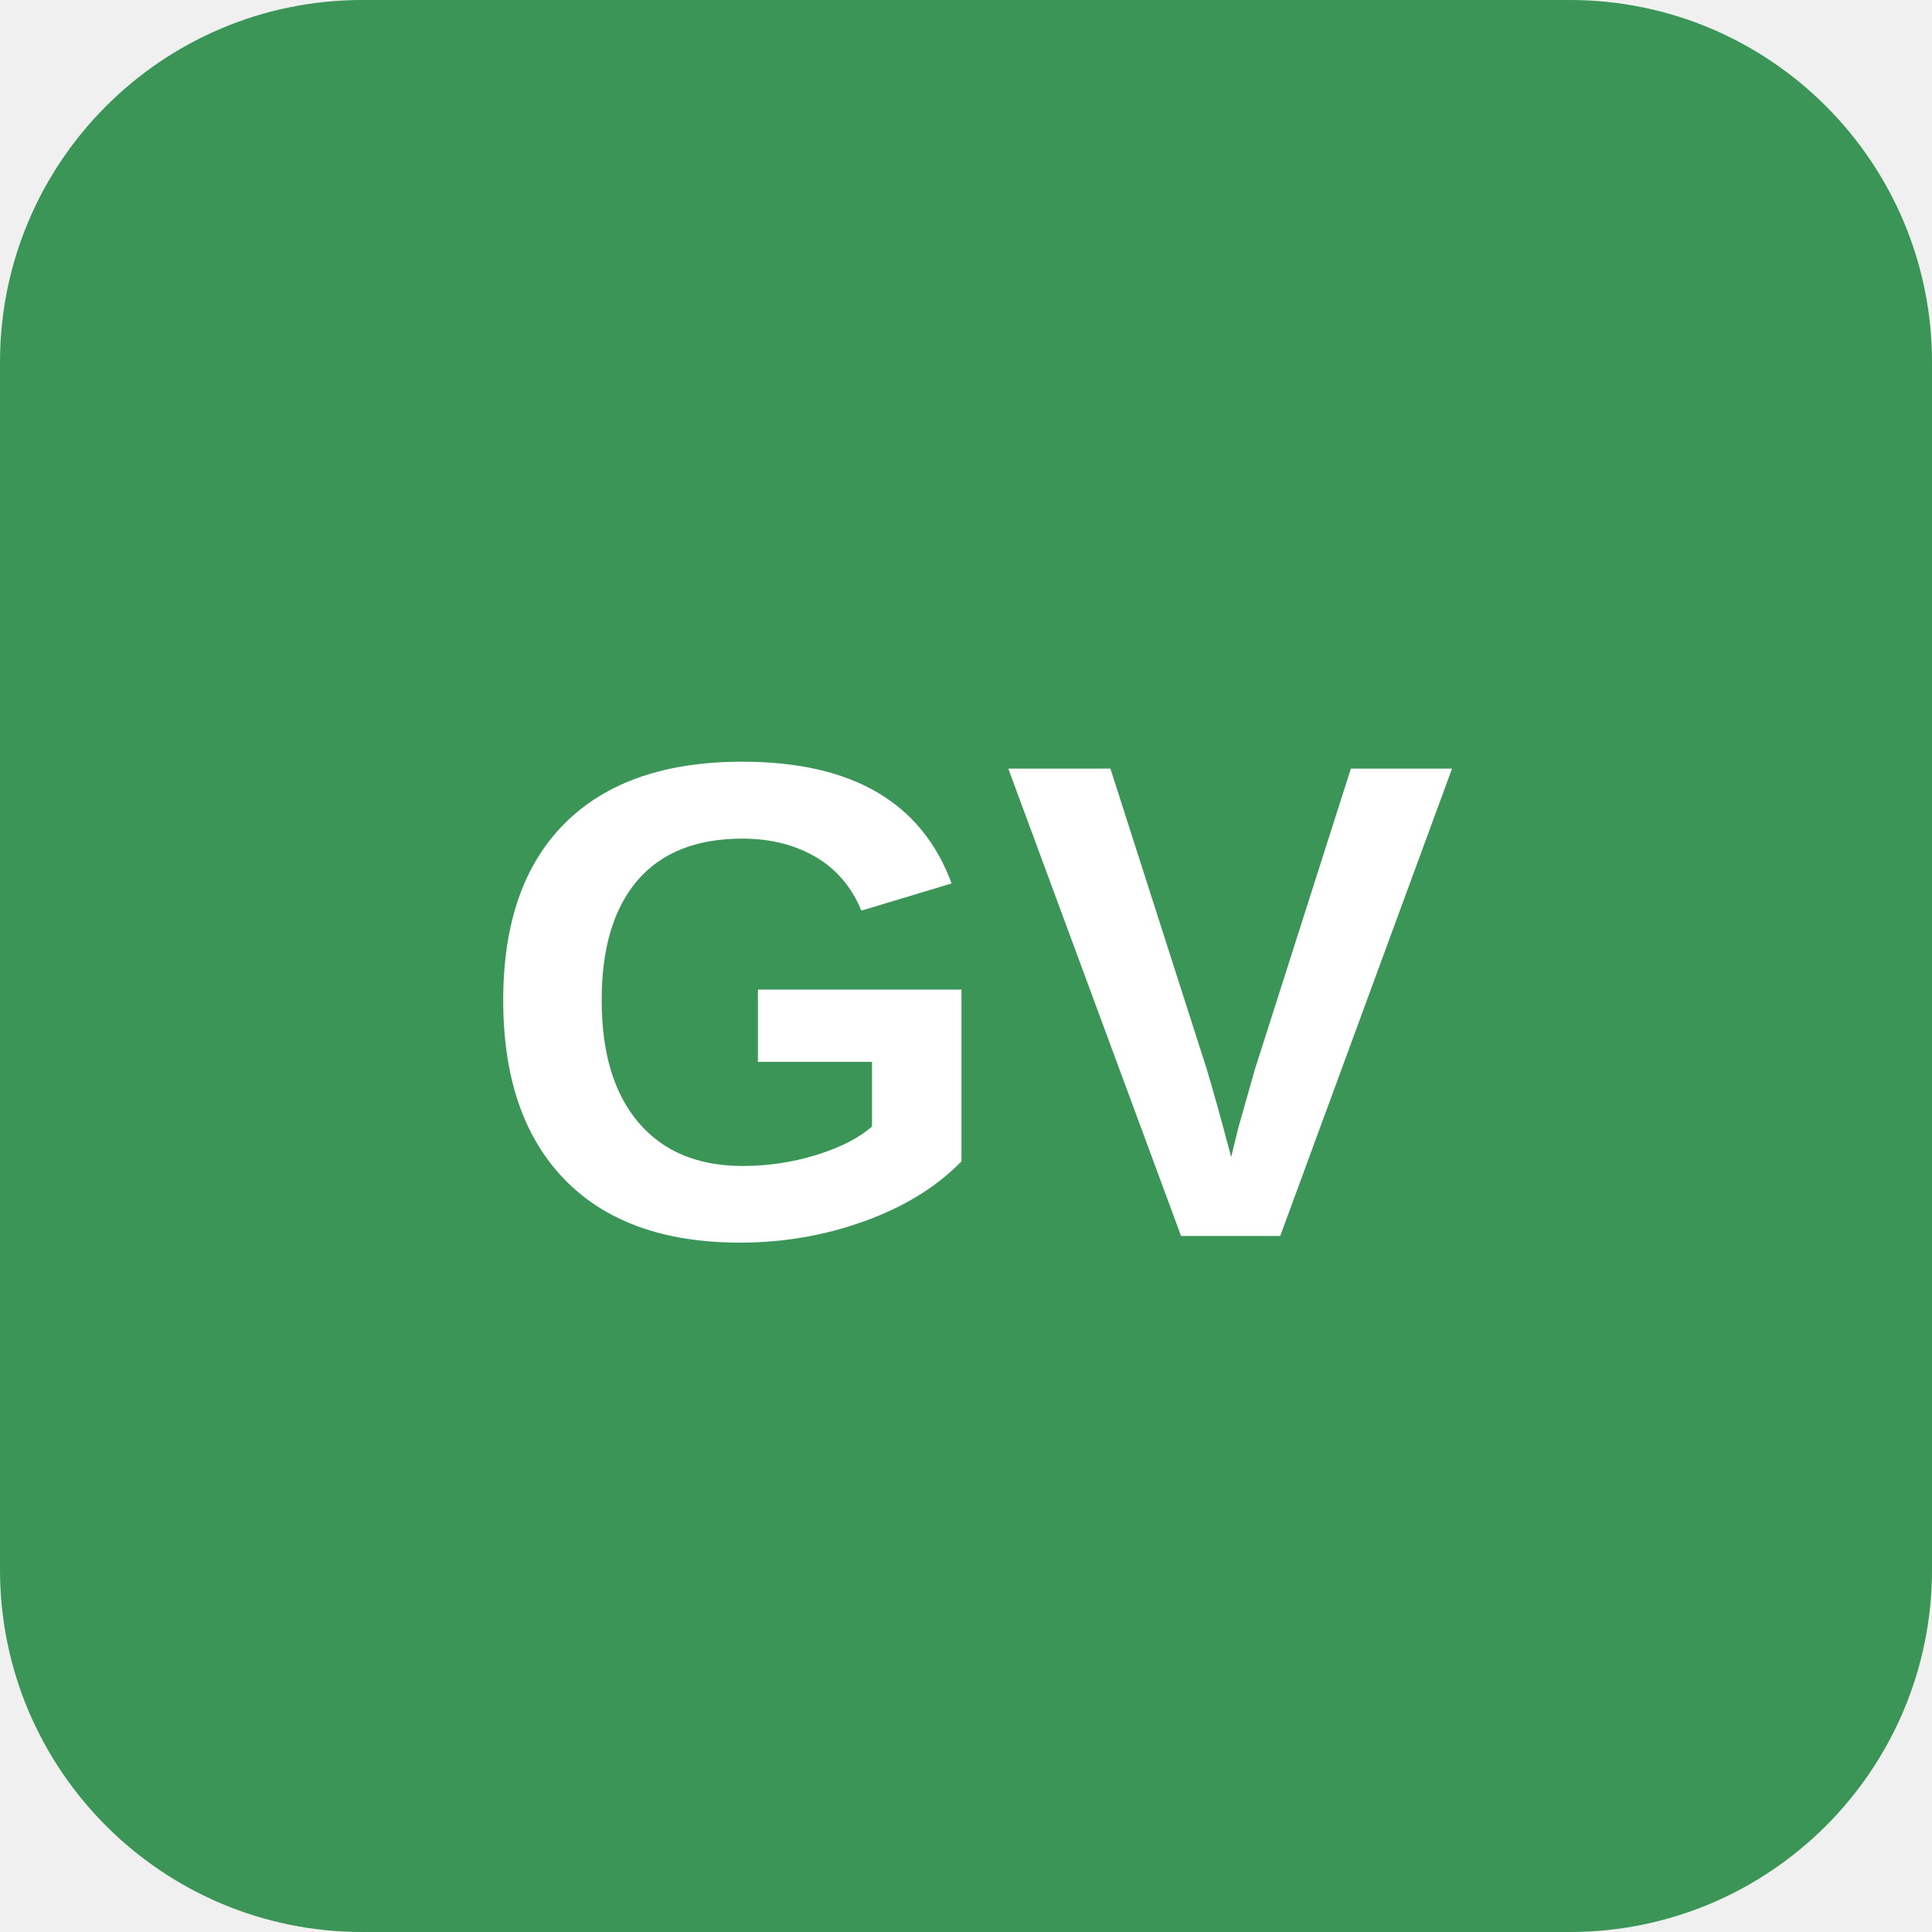
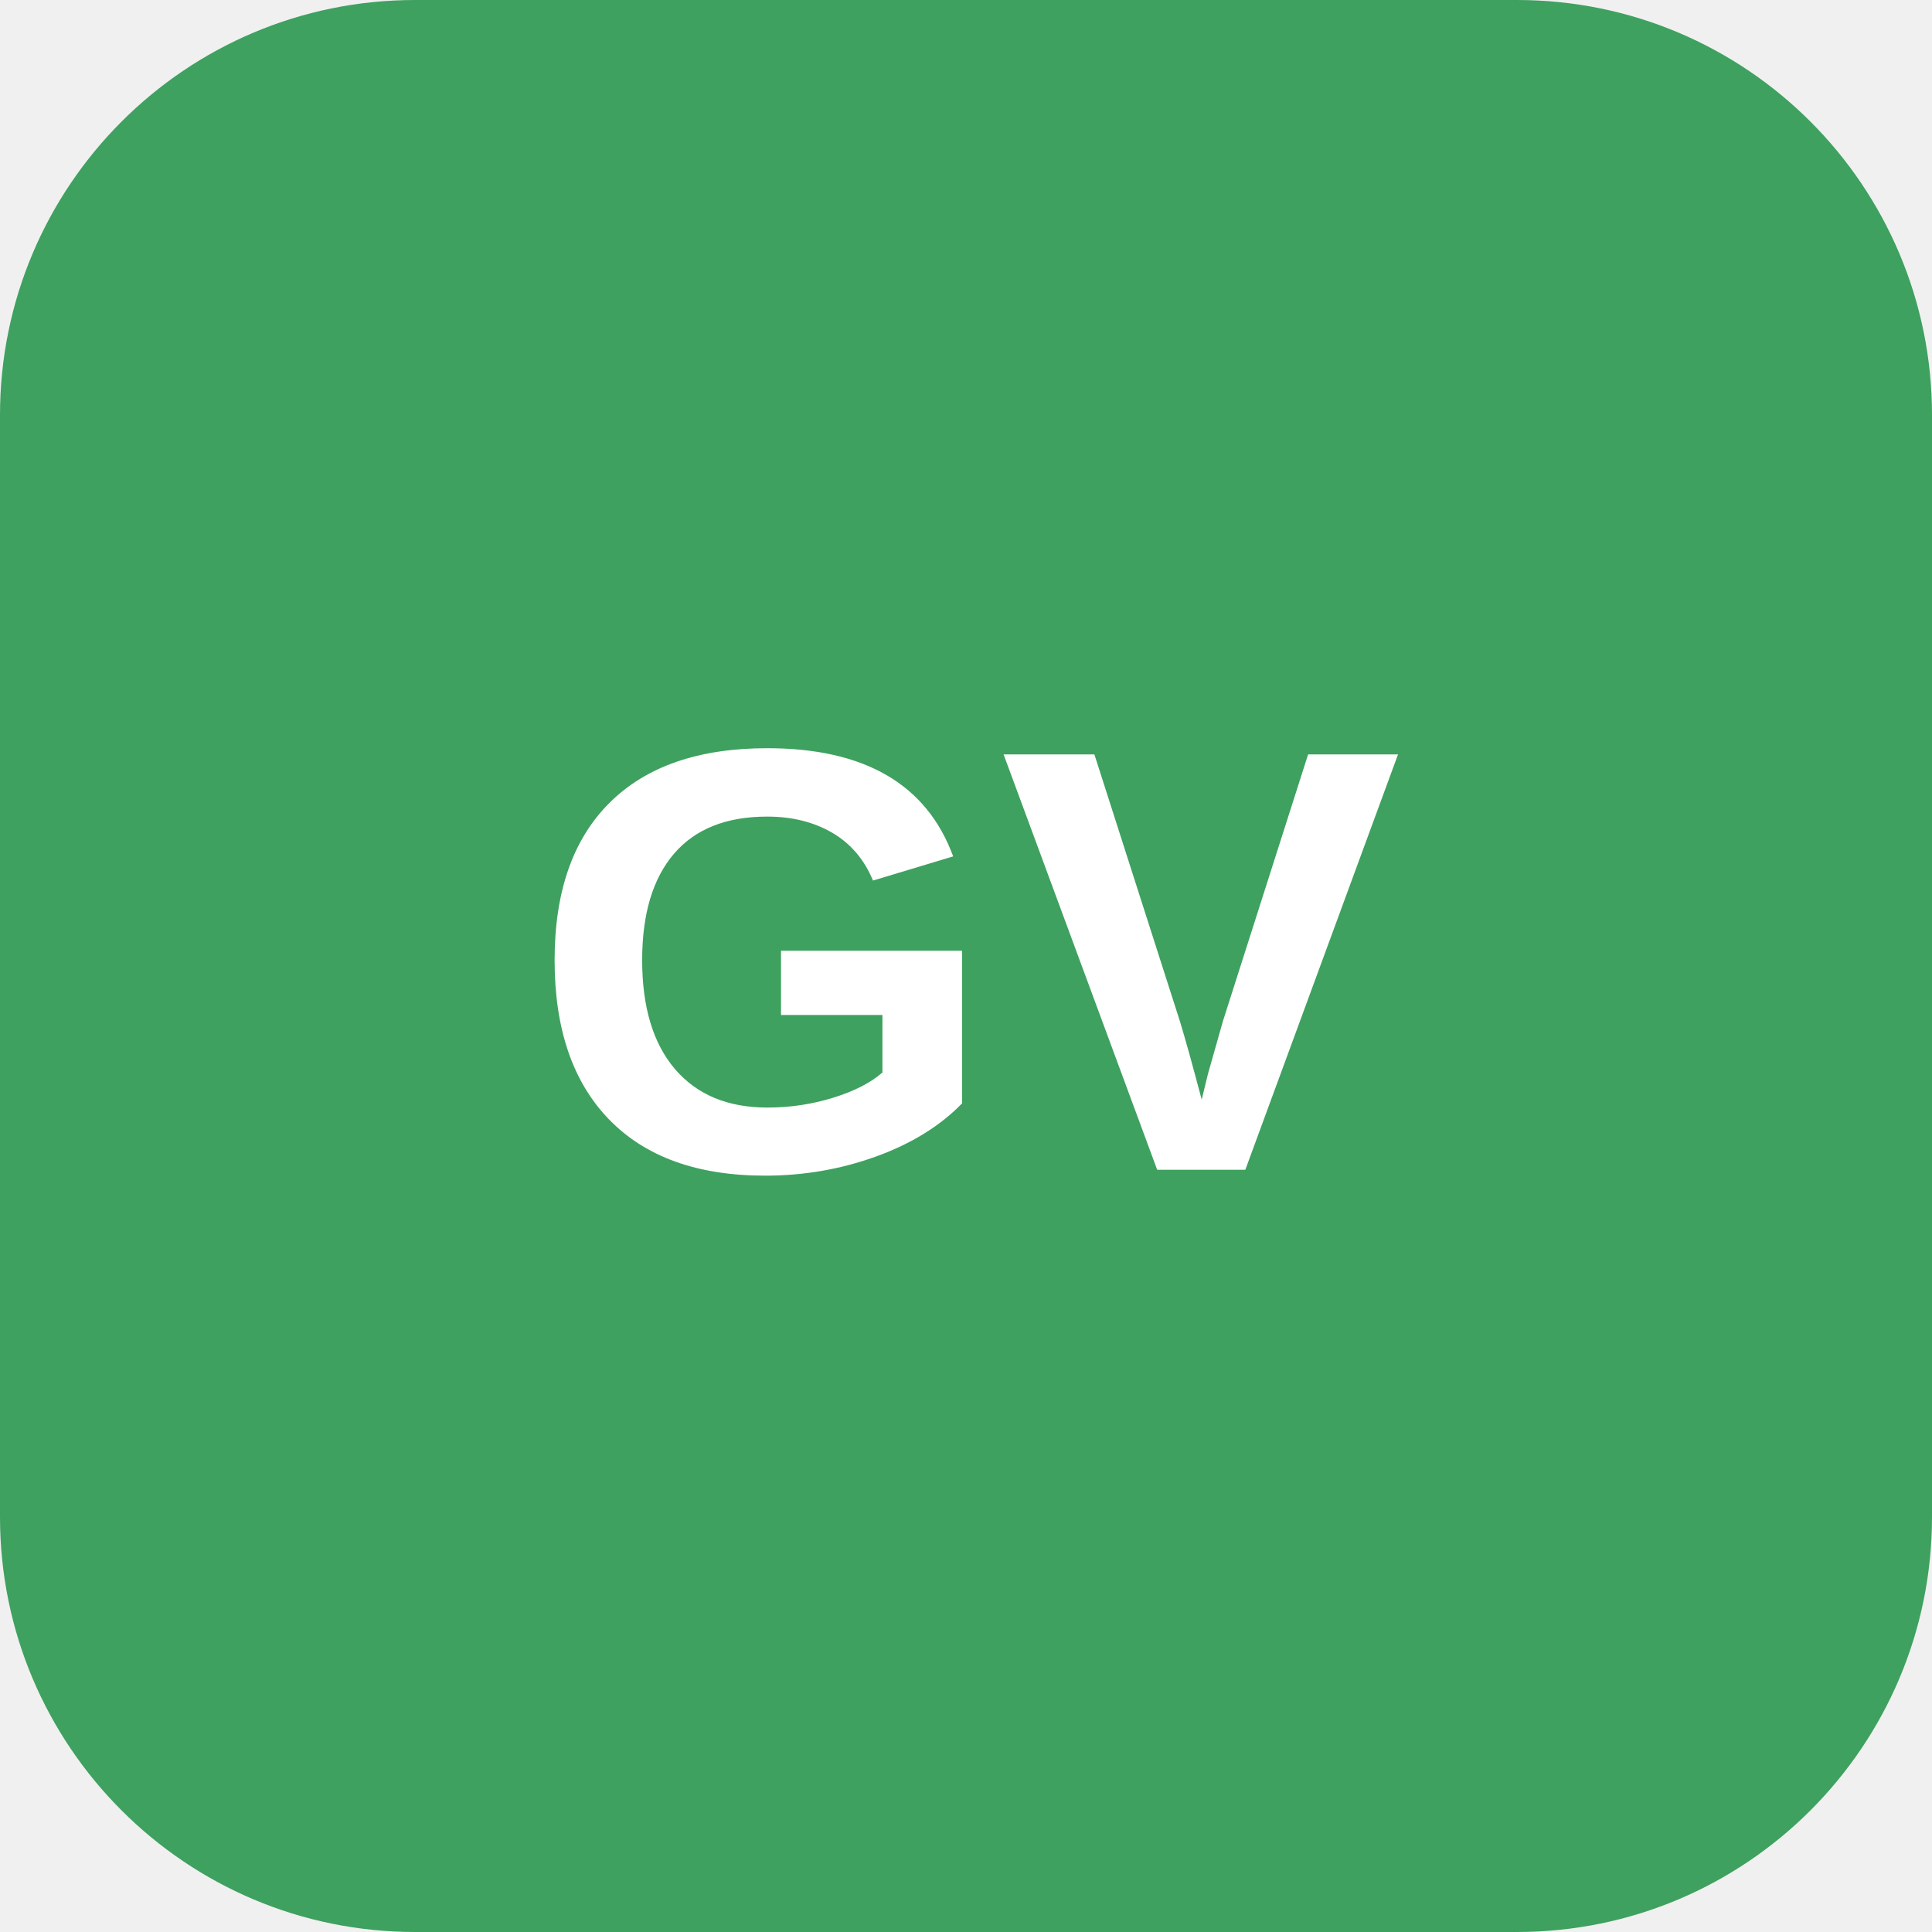
<svg xmlns="http://www.w3.org/2000/svg" viewBox="0 0 512 512">
-   <rect width="512" height="512" rx="96" fill="#3a9557" />
-   <text x="50%" y="54%" dominant-baseline="middle" text-anchor="middle" font-family="Arial" font-size="180" font-weight="800" fill="white">GV</text>
+   <rect width="512" height="512" rx="110" fill="#3ea15f" />
+   <text x="256" y="310" text-anchor="middle" font-family="Arial, sans-serif" font-size="160" font-weight="800" fill="white">GV</text>
</svg>
